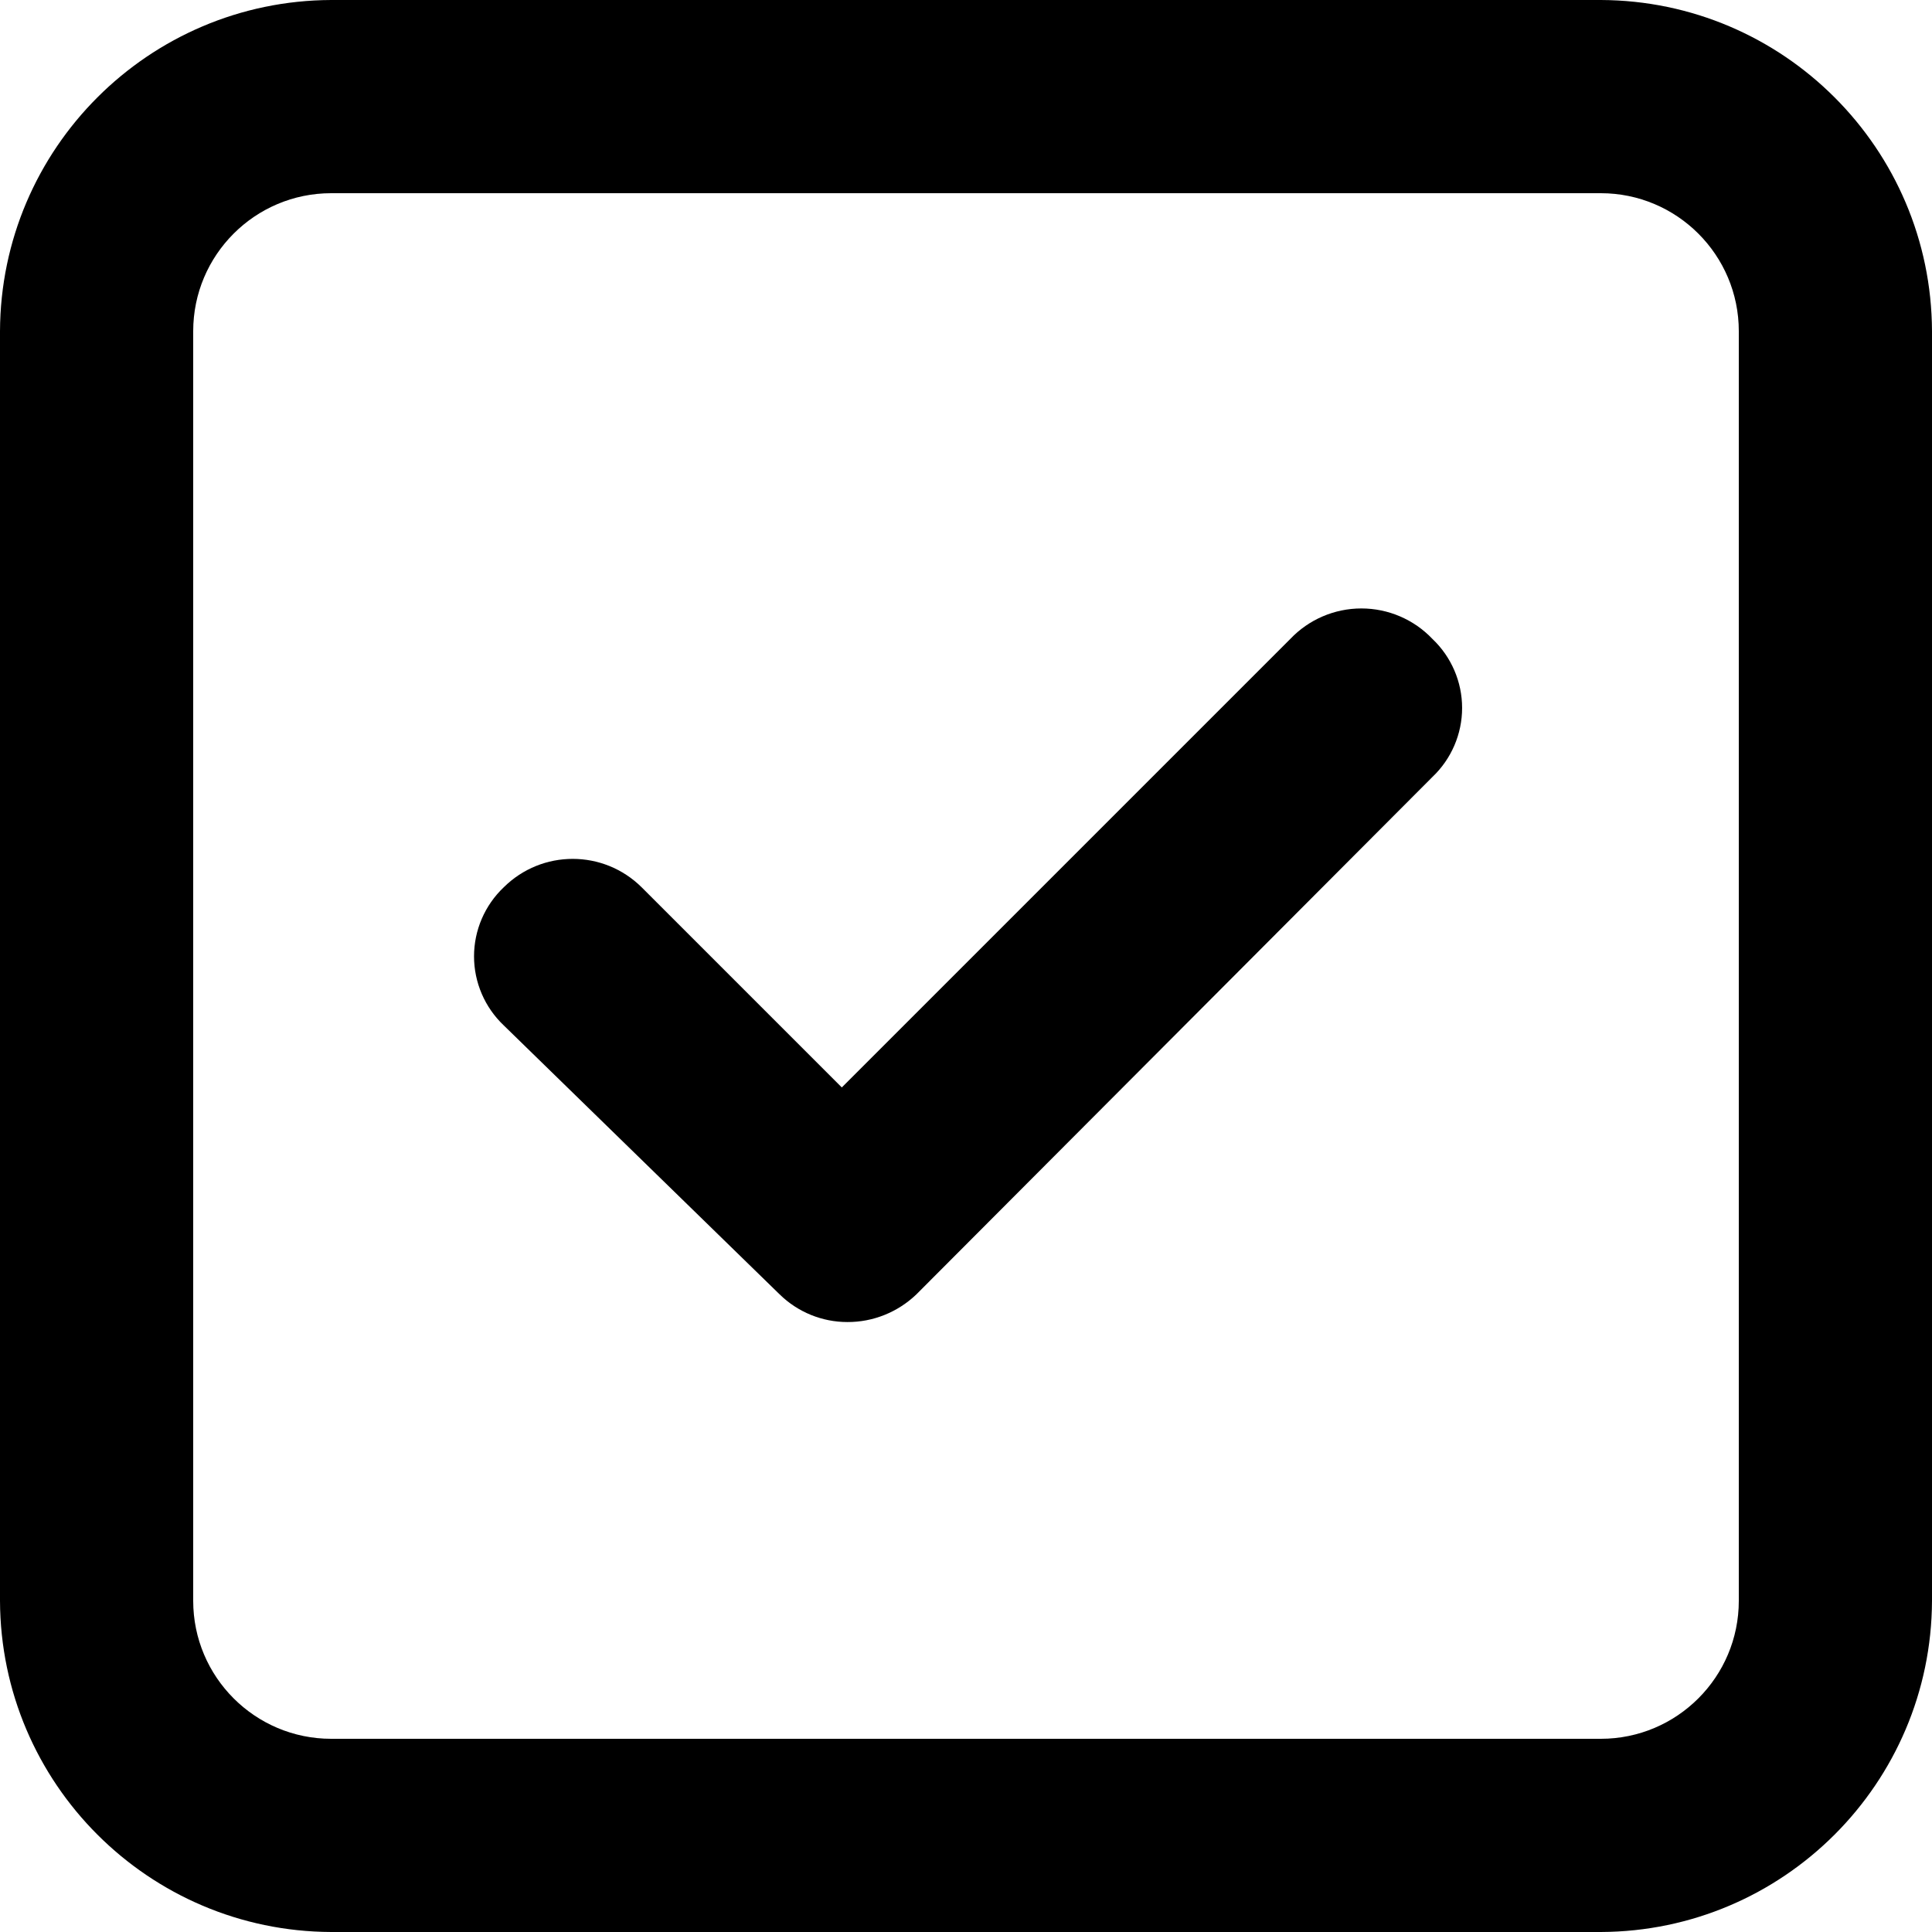
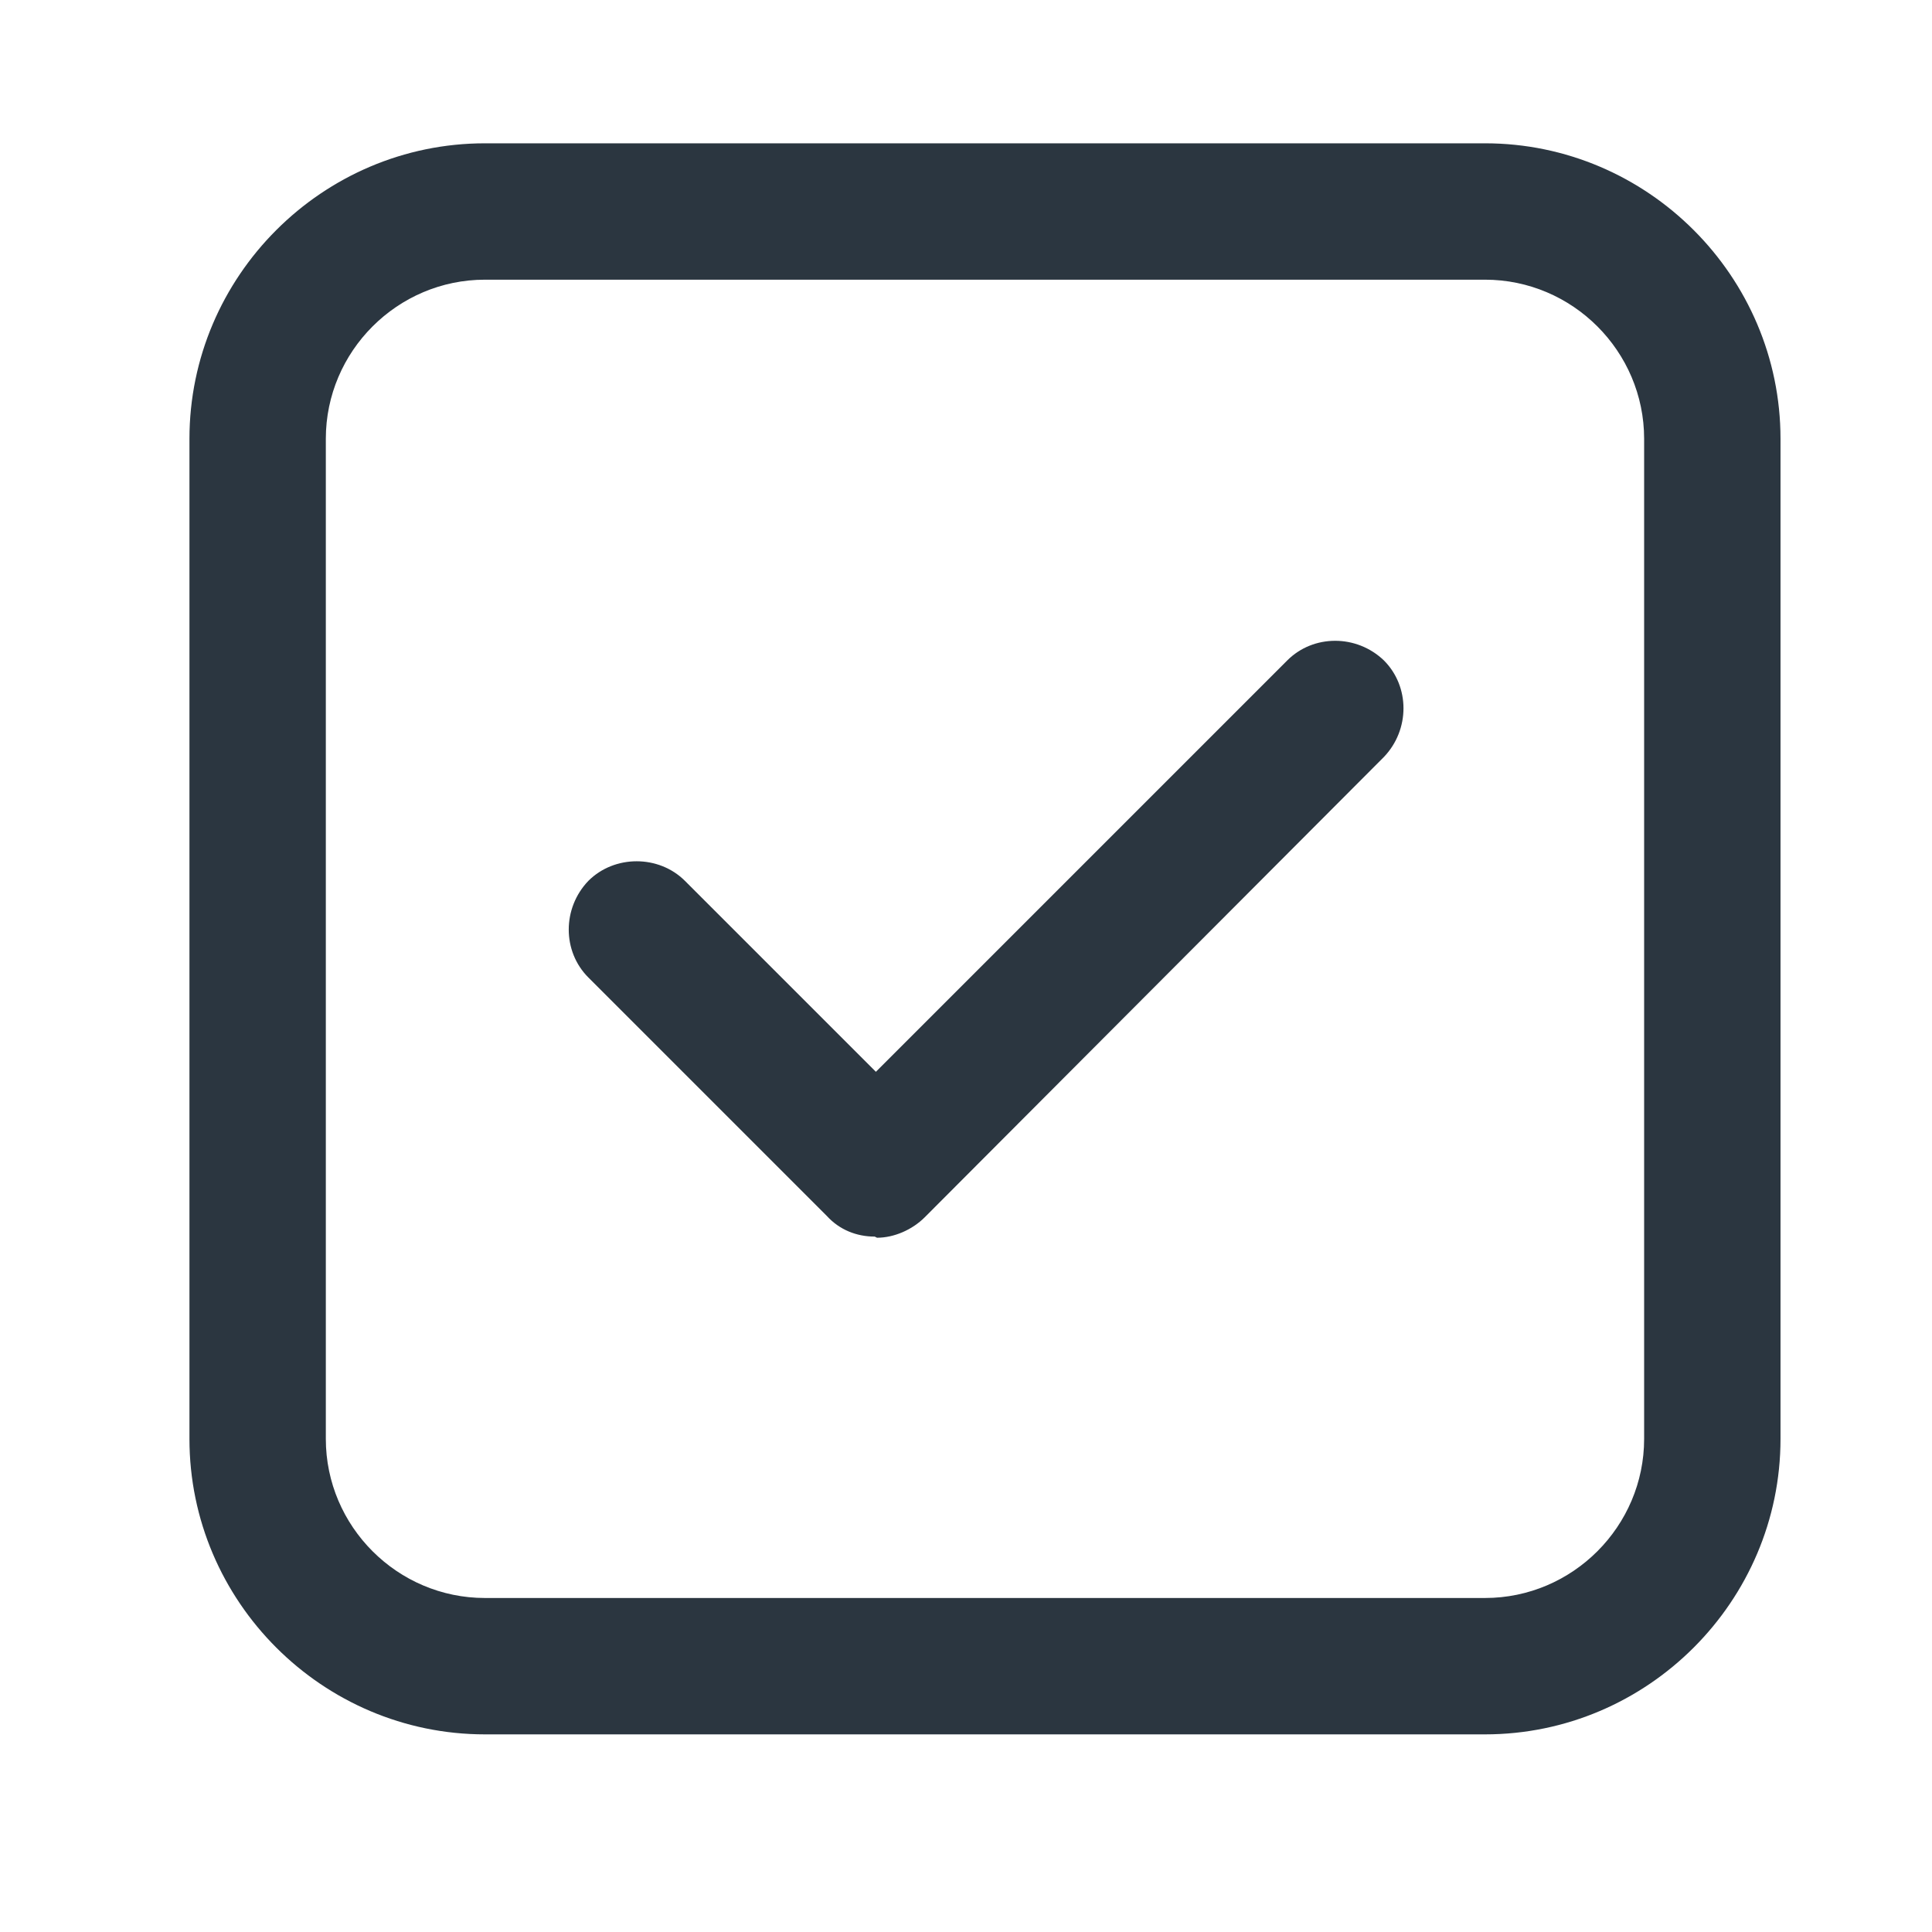
- <svg xmlns="http://www.w3.org/2000/svg" width="14px" height="14px" viewBox="0 0 14 14" version="1.1">
-   <g id="Icons-✅" stroke="none" stroke-width="1" fill="none" fill-rule="evenodd">
-     <g id="Icons" transform="translate(-409, -2521)" fill="currentColor">
-       <g id="icon/checkbox" transform="translate(409, 2521)">
-         <g id="checkbox">
-           <path d="M11.6,8.8817842e-16 C12.923,0.005 13.995,1.077 14,2.4 L14,11.6 C13.995,12.923 12.923,13.995 11.6,14 L2.4,14 C1.077,13.995 0.005,12.923 0,11.6 L0,2.4 C0.005,1.077 1.077,0.005 2.4,8.8817842e-16 L11.6,8.8817842e-16 Z M12.6,11.6 L12.6,2.4 C12.6,1.848 12.152,1.4 11.6,1.4 L2.4,1.4 C1.848,1.4 1.4,1.848 1.4,2.4 L1.4,11.6 C1.4,12.152 1.848,12.6 2.4,12.6 L11.6,12.6 C12.152,12.6 12.6,12.152 12.6,11.6 Z M9.35,4.63 C9.484,4.489 9.67,4.409 9.865,4.409 C10.06,4.409 10.246,4.489 10.38,4.63 C10.517,4.76 10.595,4.941 10.595,5.13 C10.595,5.319 10.517,5.5 10.38,5.63 L6.64,9.38 C6.505,9.509 6.326,9.581 6.14,9.58 C5.957,9.58 5.781,9.508 5.65,9.38 L3.65,7.43 C3.513,7.3 3.435,7.119 3.435,6.93 C3.435,6.741 3.513,6.56 3.65,6.43 C3.927,6.155 4.373,6.155 4.65,6.43 L6.1,7.88 L9.35,4.63 Z" id="Combined-Shape" />
-         </g>
-       </g>
-     </g>
-   </g>
+ <svg xmlns="http://www.w3.org/2000/svg" width="17" height="17" viewBox="0 0 17 17" fill="none">
+   <path fill-rule="evenodd" clip-rule="evenodd" d="M4.267 15.261H13.067C14.497 15.261 15.667 14.091 15.667 12.661V3.861C15.667 2.431 14.497 1.261 13.067 1.261H4.267C2.837 1.261 1.667 2.431 1.667 3.861V12.661C1.667 14.091 2.837 15.261 4.267 15.261ZM2.867 3.861C2.867 3.091 3.497 2.461 4.267 2.461H13.067C13.837 2.461 14.467 3.091 14.467 3.861V12.661C14.467 13.431 13.837 14.061 13.067 14.061H4.267C3.497 14.061 2.867 13.431 2.867 12.661V3.861ZM7.277 10.701C7.387 10.821 7.537 10.881 7.697 10.881L7.717 10.891C7.867 10.891 8.027 10.821 8.137 10.711L12.177 6.661C12.407 6.421 12.407 6.041 12.177 5.811C11.937 5.581 11.557 5.581 11.327 5.811L7.707 9.431L6.027 7.751C5.797 7.521 5.407 7.521 5.177 7.751C4.947 7.991 4.947 8.371 5.177 8.601L7.277 10.701Z" fill="#2B3640" />
</svg>
